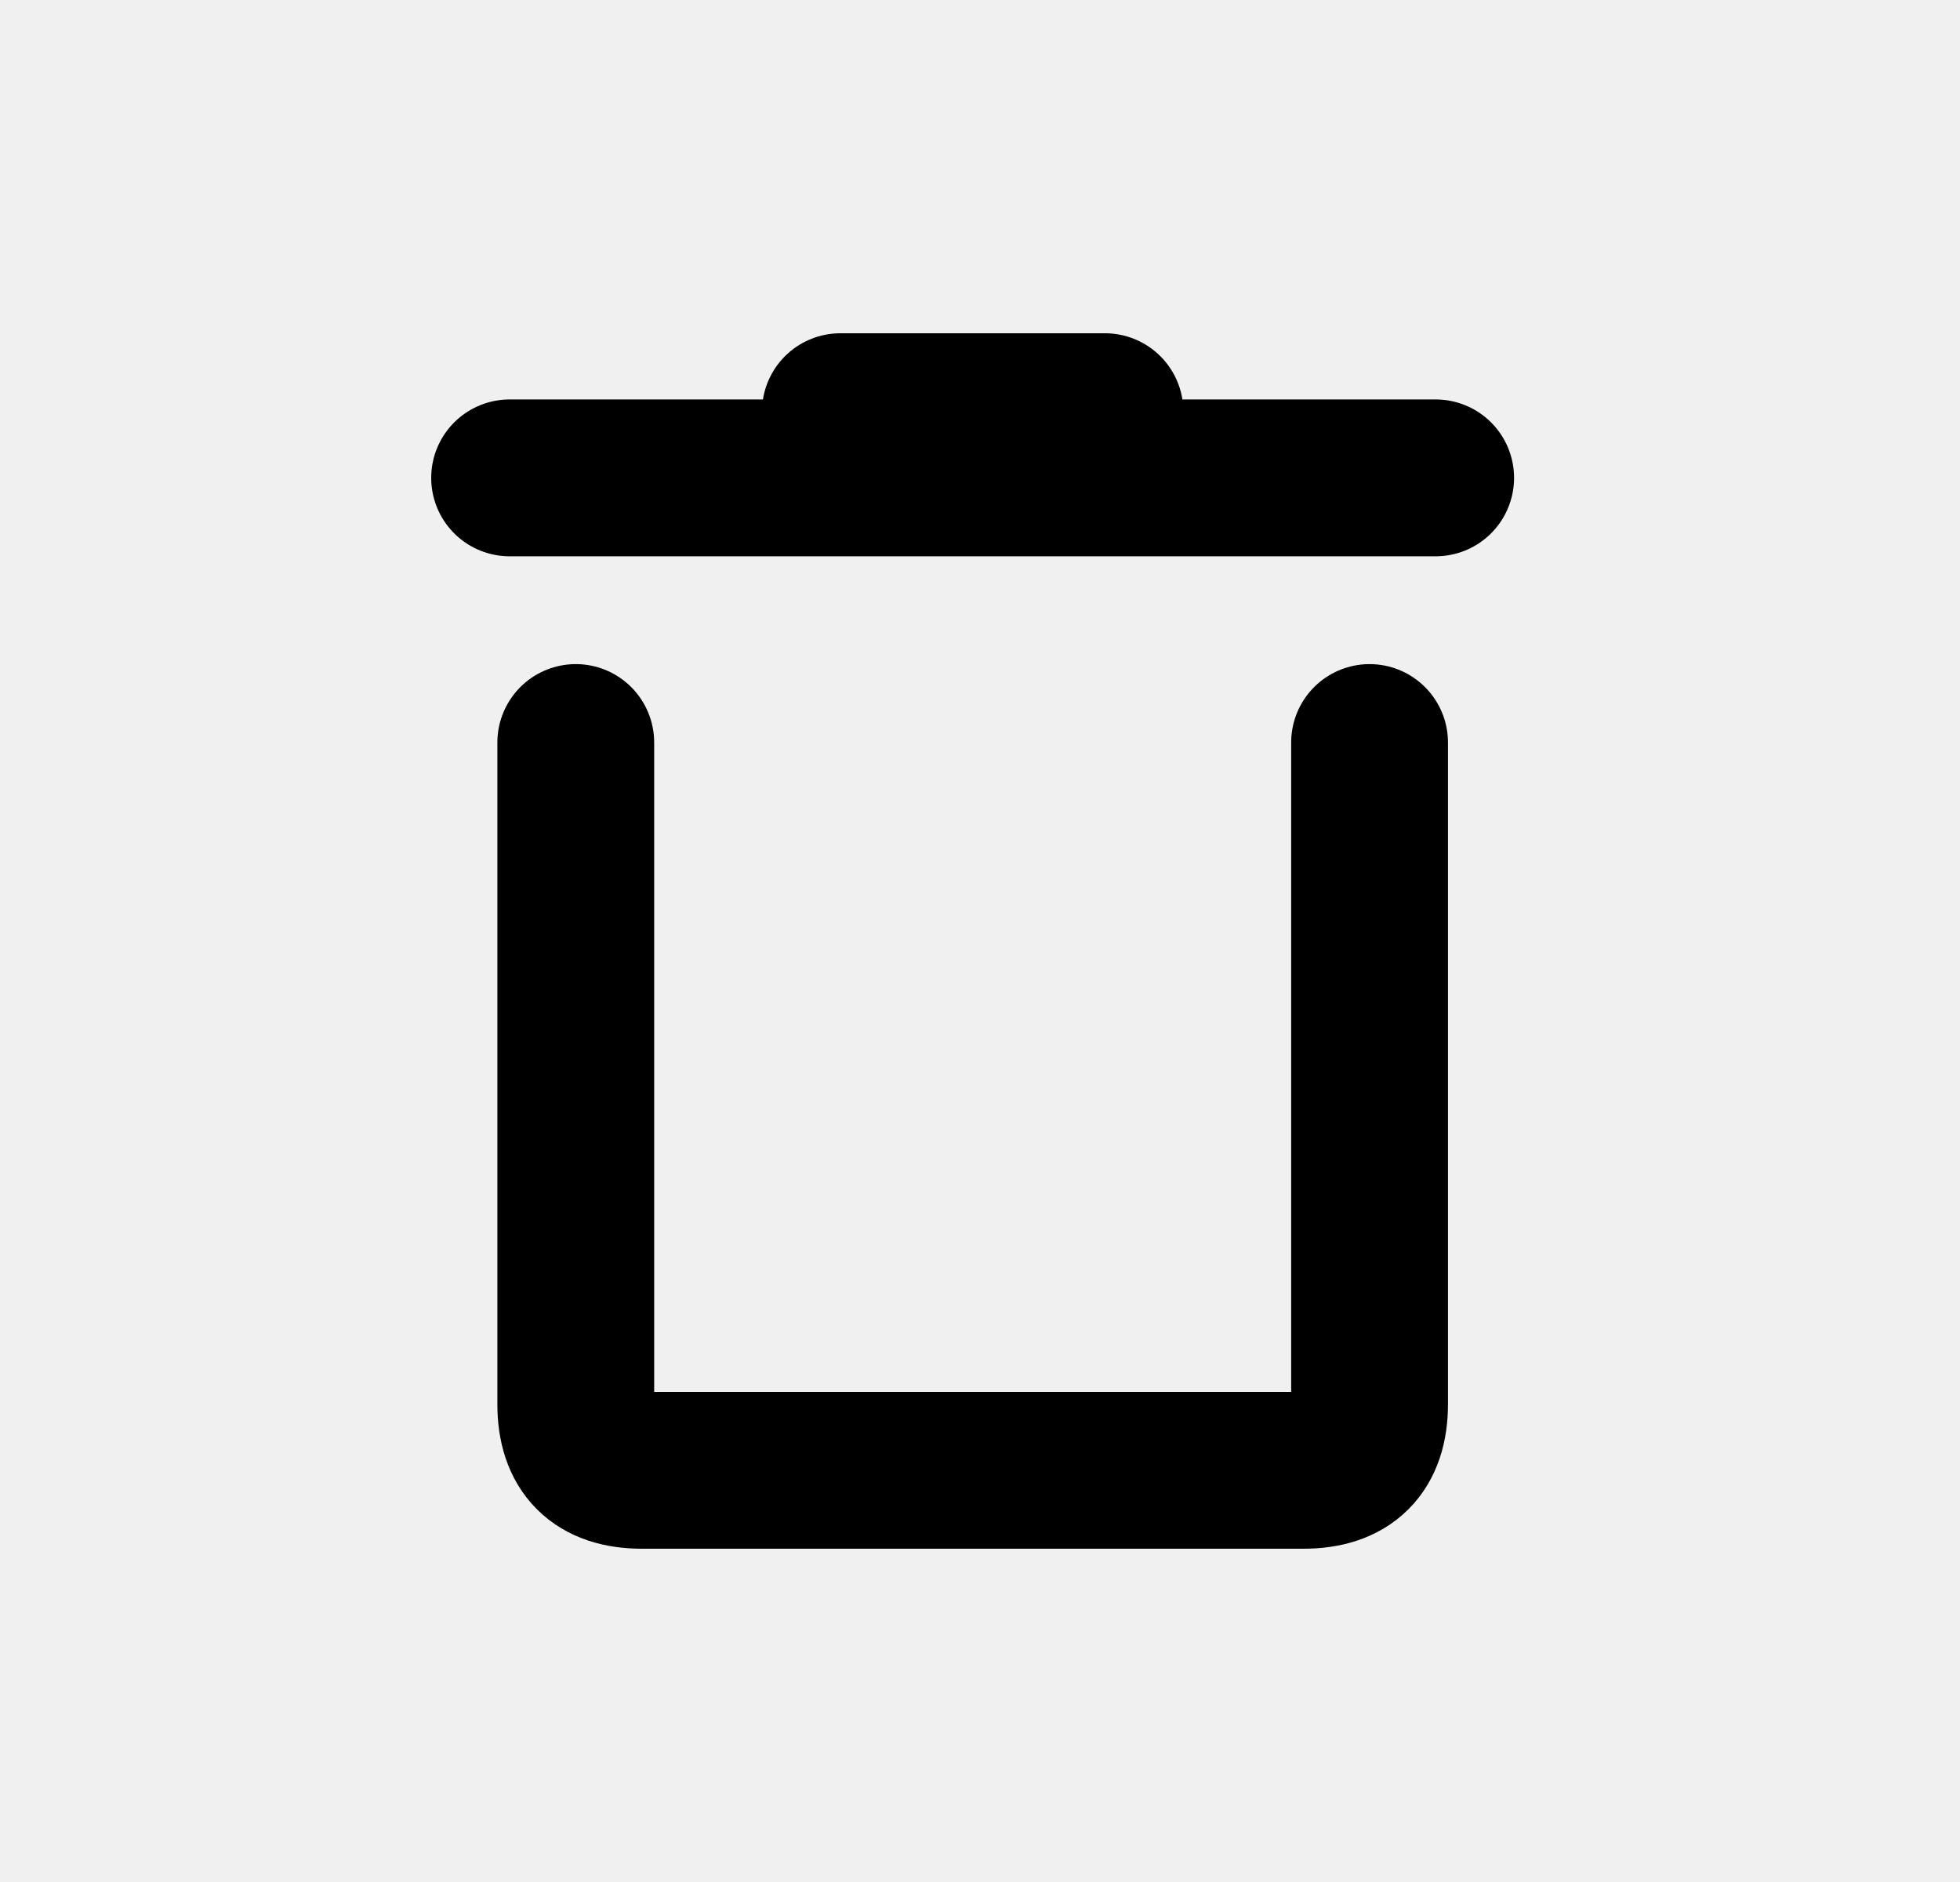
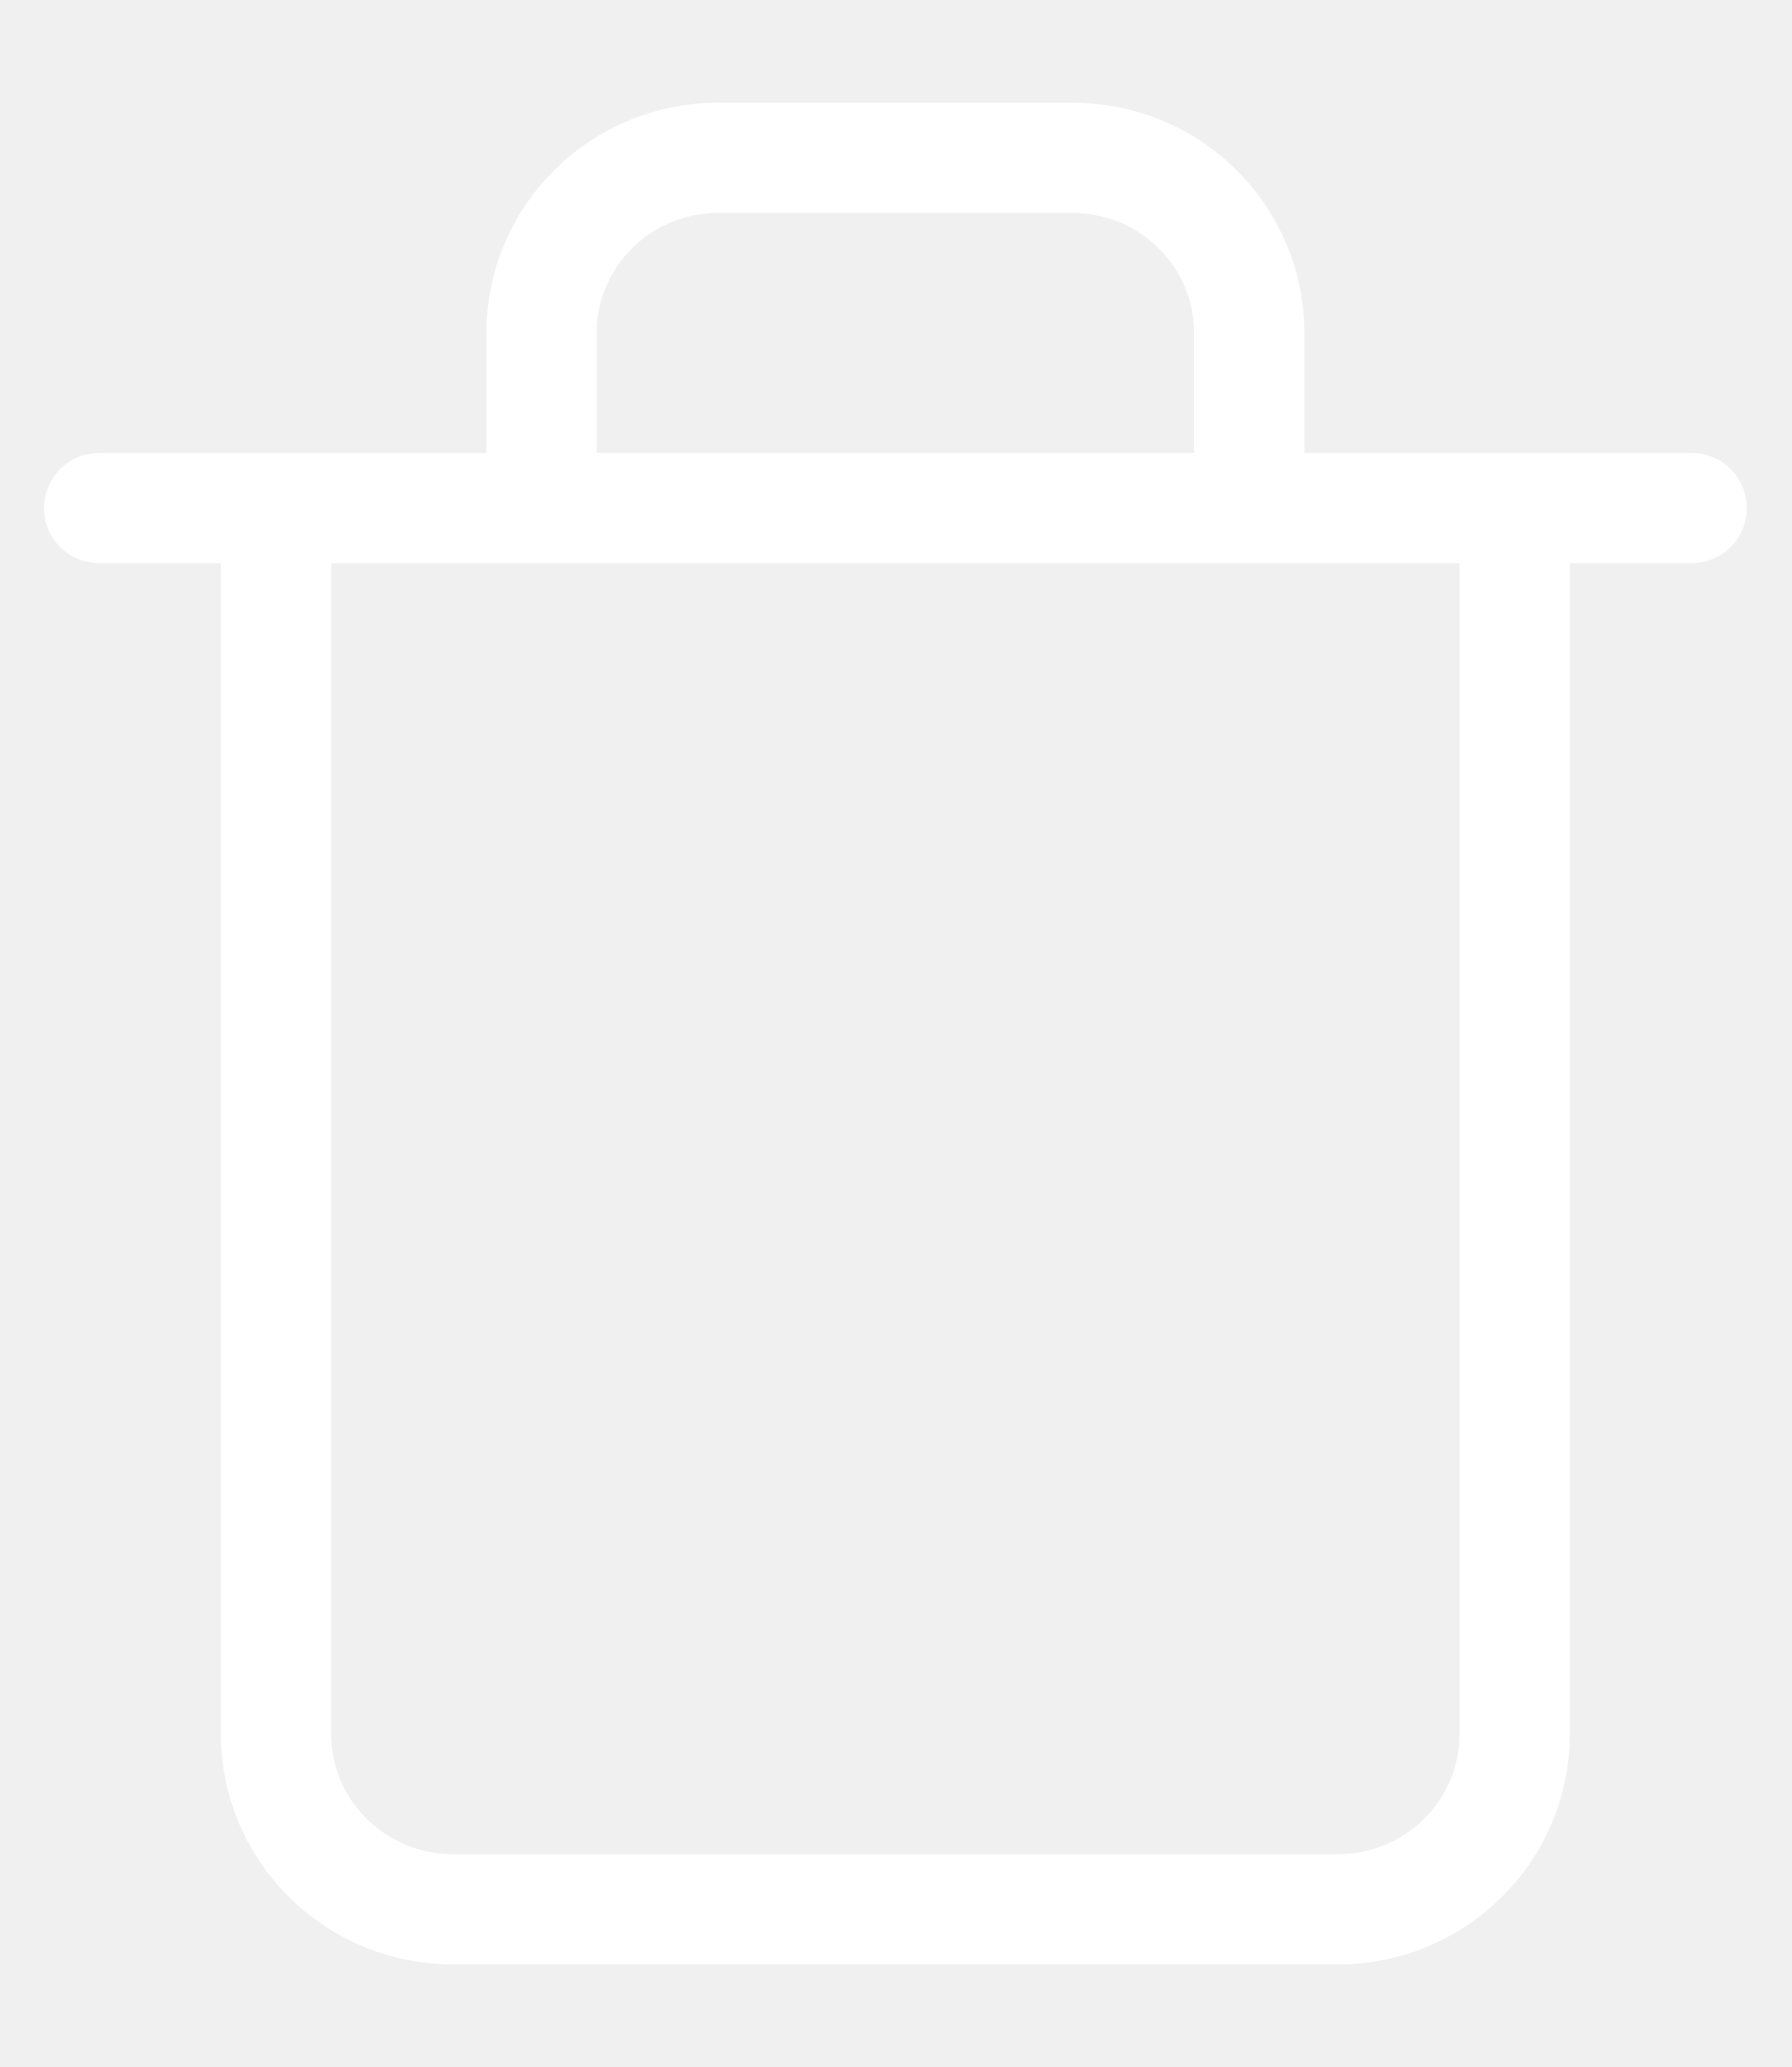
- <svg xmlns="http://www.w3.org/2000/svg" width="25" height="24" viewBox="0 0 25 24" fill="none">
-   <path d="M18.312 6.094H6.5M14.094 5.25H10.719M7.344 9.469V17.906C7.344 18.469 7.625 18.75 8.188 18.75C8.75 18.75 11.562 18.75 16.625 18.75C17.188 18.75 17.469 18.469 17.469 17.906C17.469 17.344 17.469 14.531 17.469 9.469" stroke="currentColor" stroke-width="2" stroke-linecap="round" stroke-linejoin="round" />
+ <svg xmlns="http://www.w3.org/2000/svg" width="13" height="15" viewBox="0 0 13 15" fill="none">
+   <path d="M0.719 3.687H2.003M2.003 3.687H12.274M2.003 3.687V12.585C2.003 12.922 2.138 13.245 2.379 13.483C2.62 13.722 2.946 13.856 3.287 13.856H9.706C10.047 13.856 10.373 13.722 10.614 13.483C10.855 13.245 10.99 12.922 10.99 12.585V3.687M3.929 3.687V2.416C3.929 2.079 4.064 1.755 4.305 1.517C4.545 1.278 4.872 1.145 5.213 1.145H7.78C8.121 1.145 8.448 1.278 8.688 1.517C8.929 1.755 9.064 2.079 9.064 2.416V3.687" stroke="white" stroke-width="0.8" stroke-linecap="round" stroke-linejoin="round" />
</svg>
